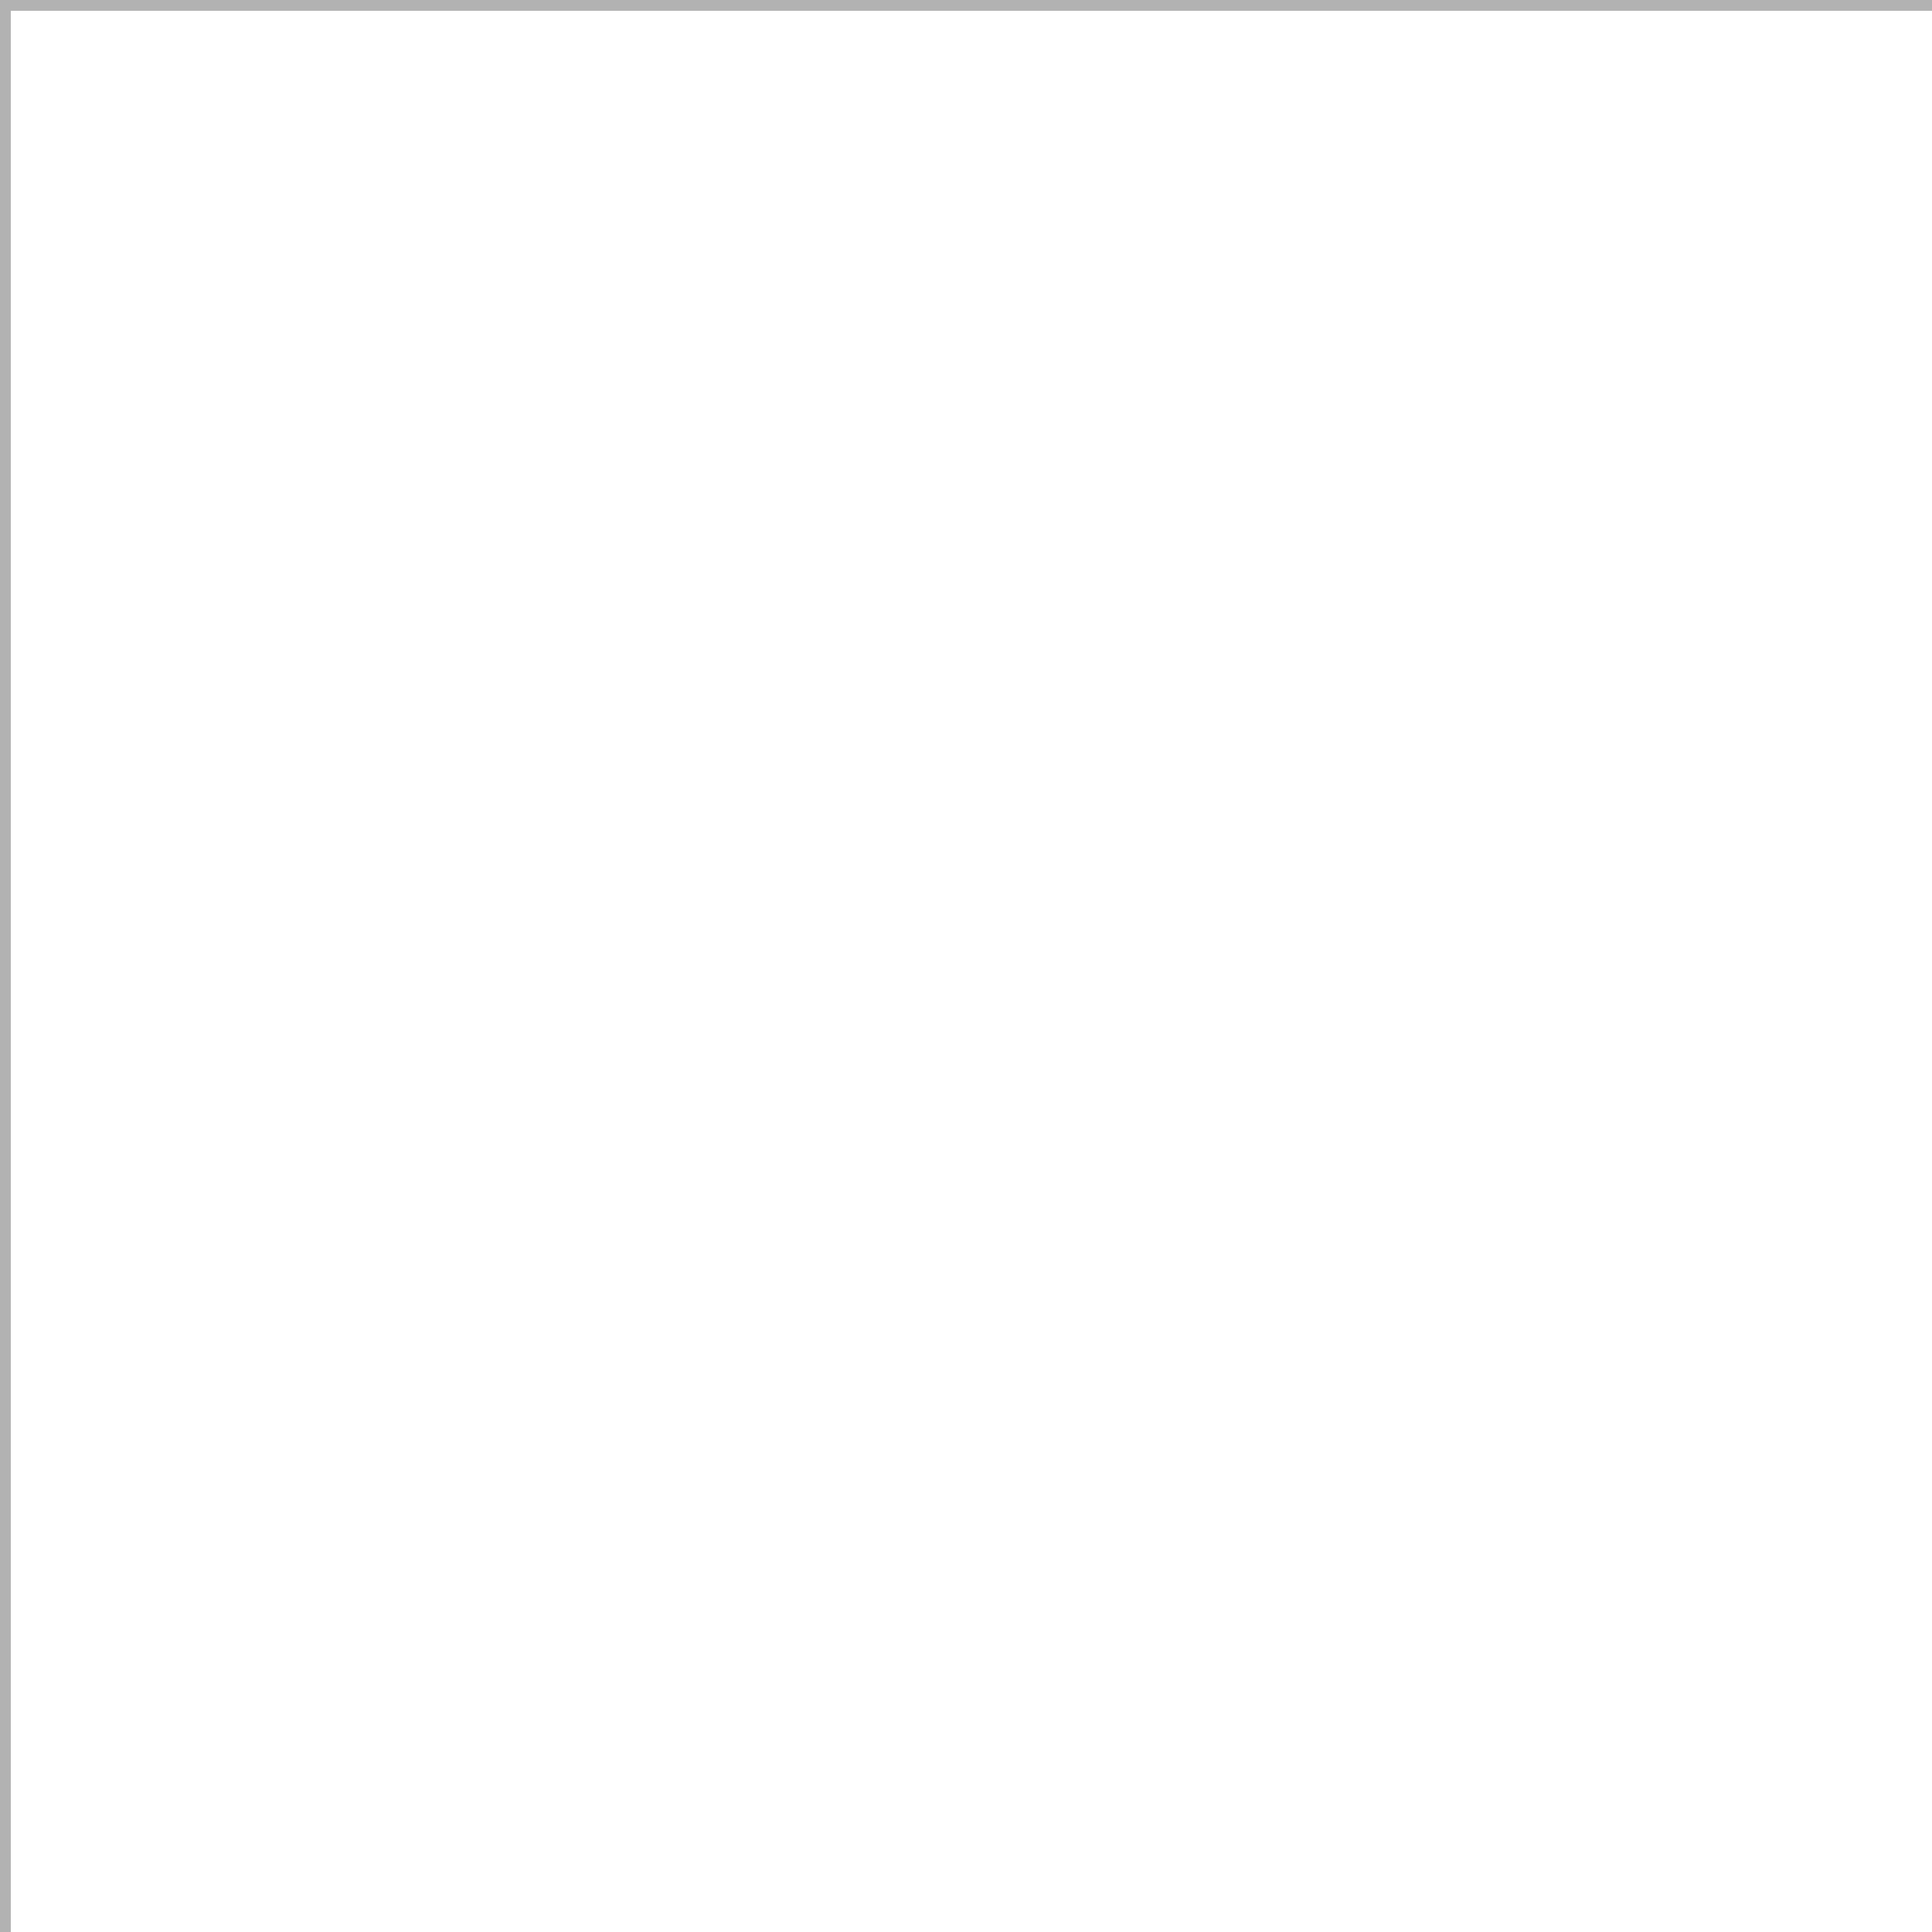
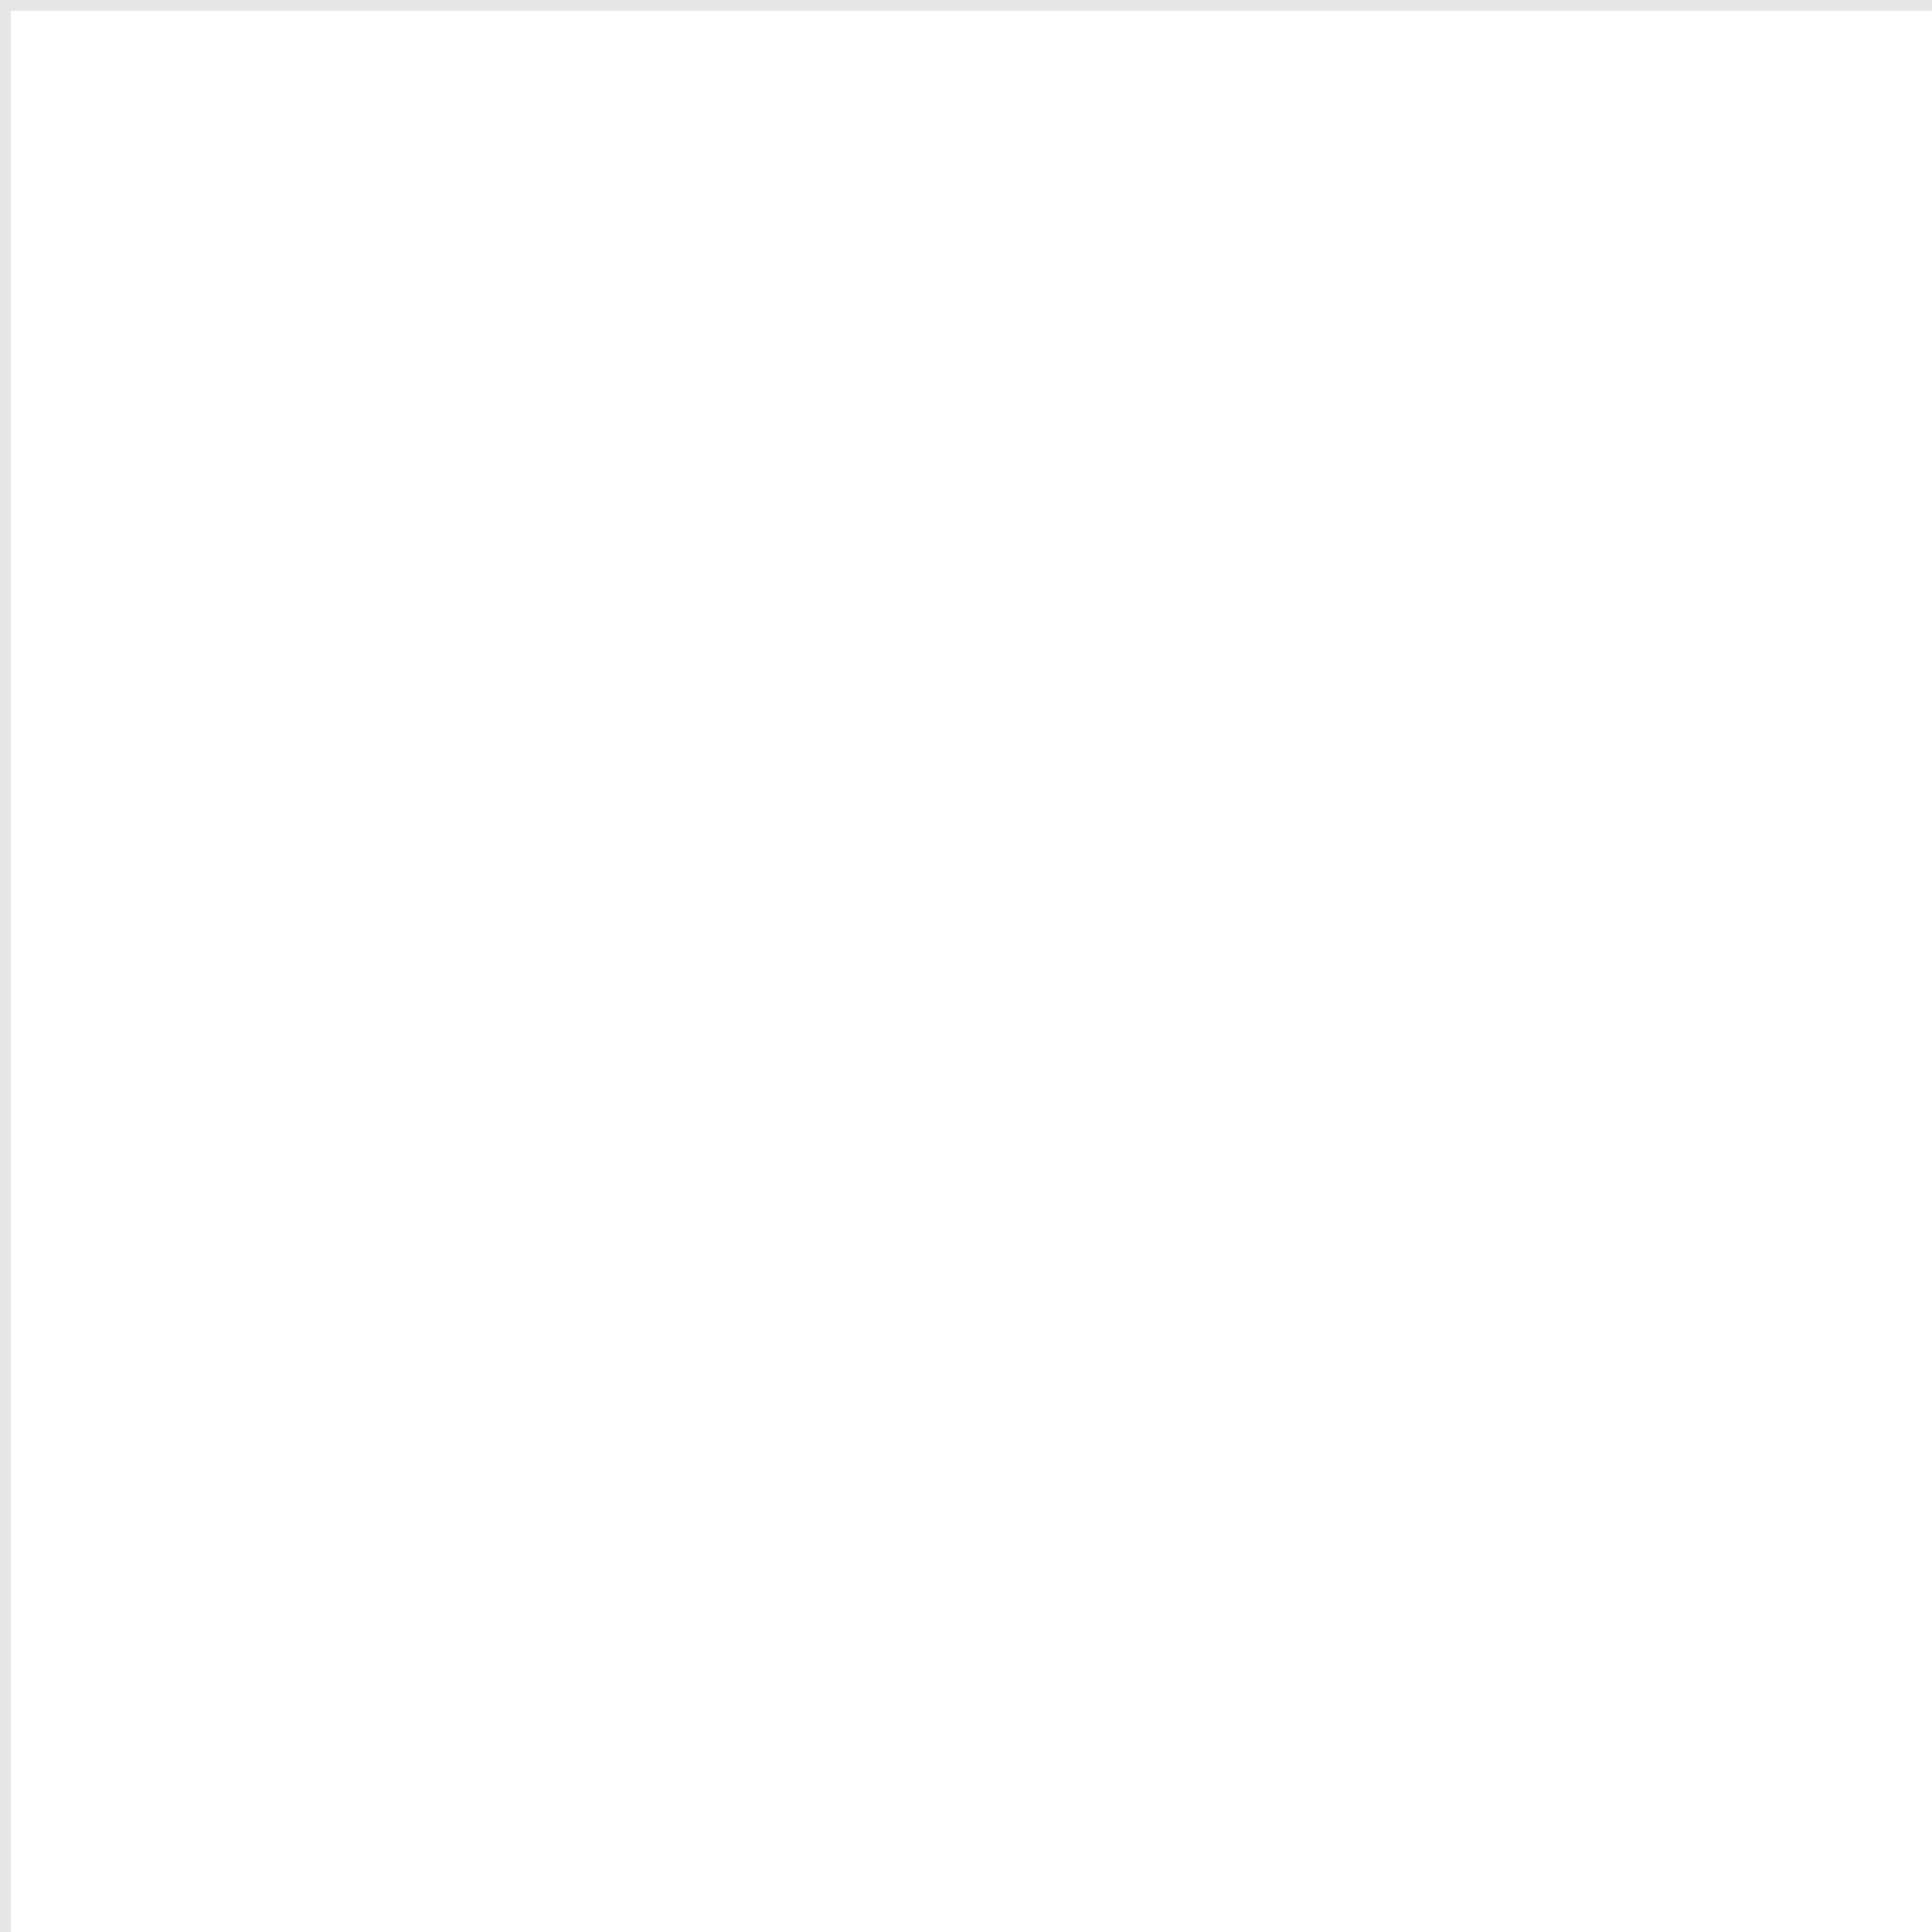
- <svg xmlns="http://www.w3.org/2000/svg" version="1.1" id="Sprites" x="0px" y="0px" width="179px" height="179px" viewBox="0 0 179 179" enable-background="new 0 0 179 179" xml:space="preserve">
-   <polyline fill="none" stroke="#B2B2B2" stroke-miterlimit="10" points="179,0.5 0.5,0.5 0.5,179 " />
+ <svg xmlns="http://www.w3.org/2000/svg" version="1.1" x="0px" y="0px" width="179px" height="179px" viewBox="0 0 179 179" enable-background="new 0 0 179 179" xml:space="preserve">
+   <g id="Layers" display="none">
+ </g>
+   <g id="Sprites">
+     <polyline fill="none" stroke="#E6E6E6" stroke-miterlimit="10" points="179,0.5 0.5,0.5 0.5,179  " />
+   </g>
+   <g id="Logo_Clients">
+ </g>
+   <g id="Repères" display="none">
+ </g>
</svg>
